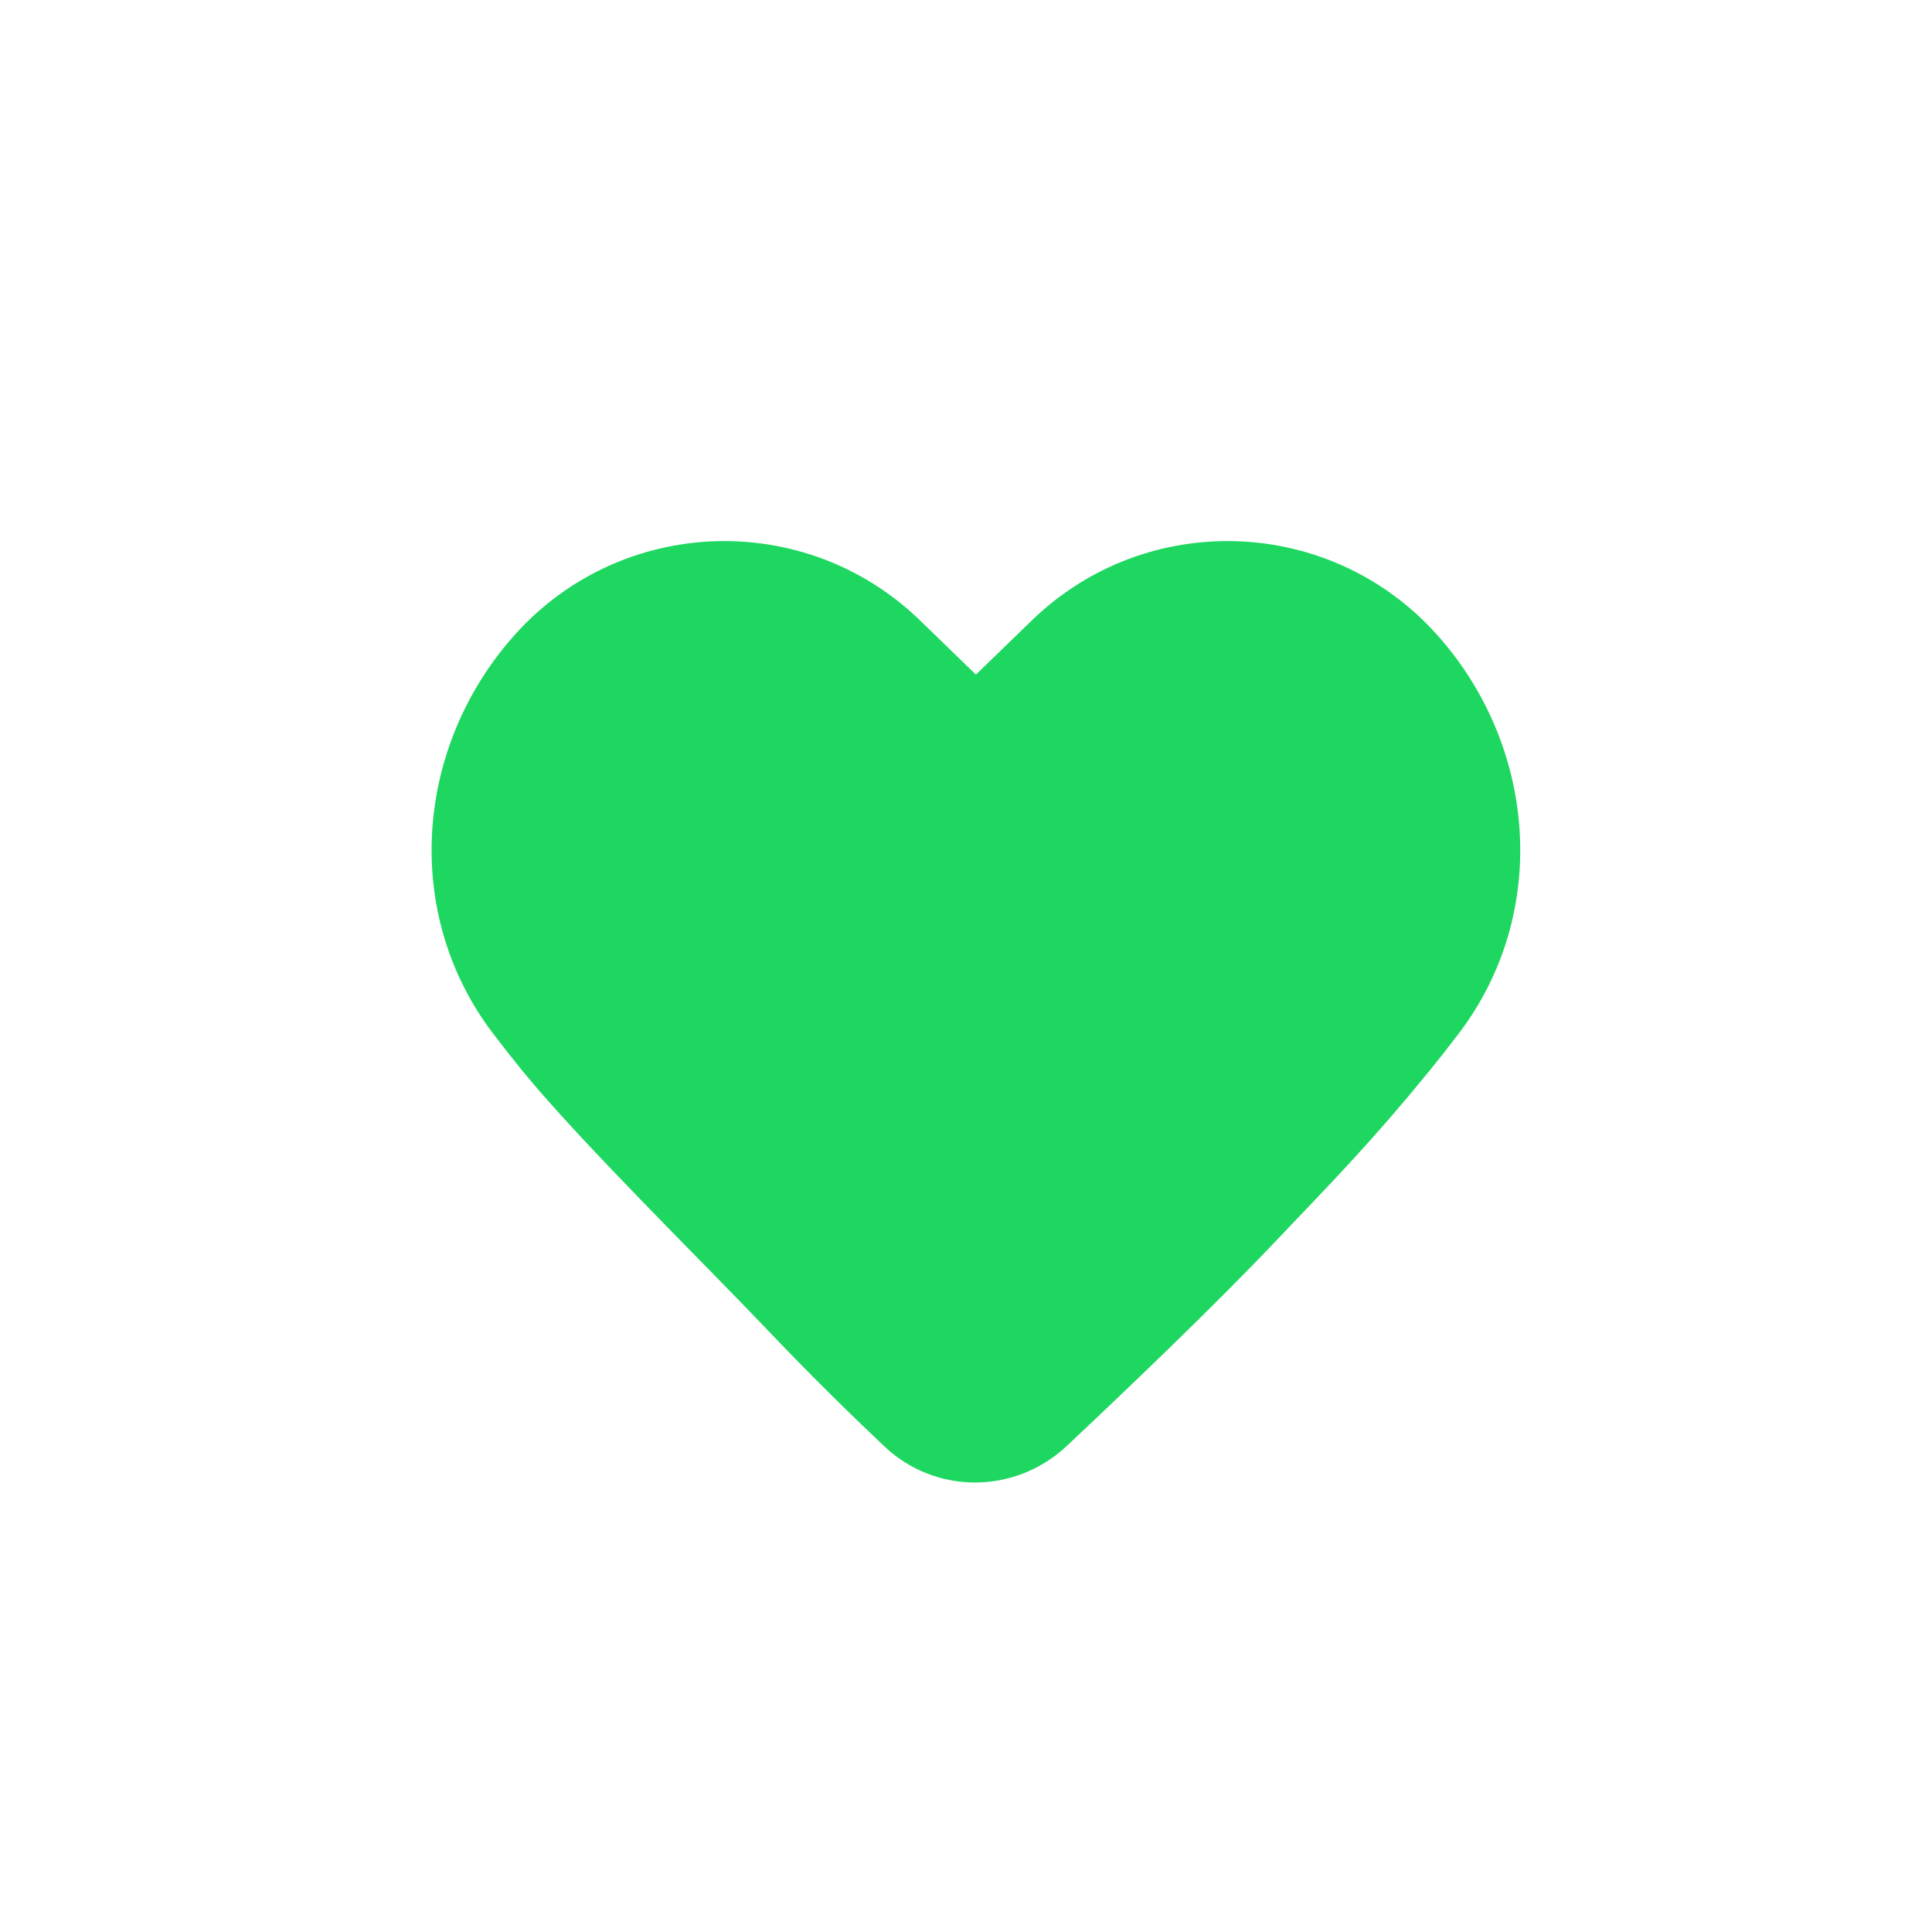
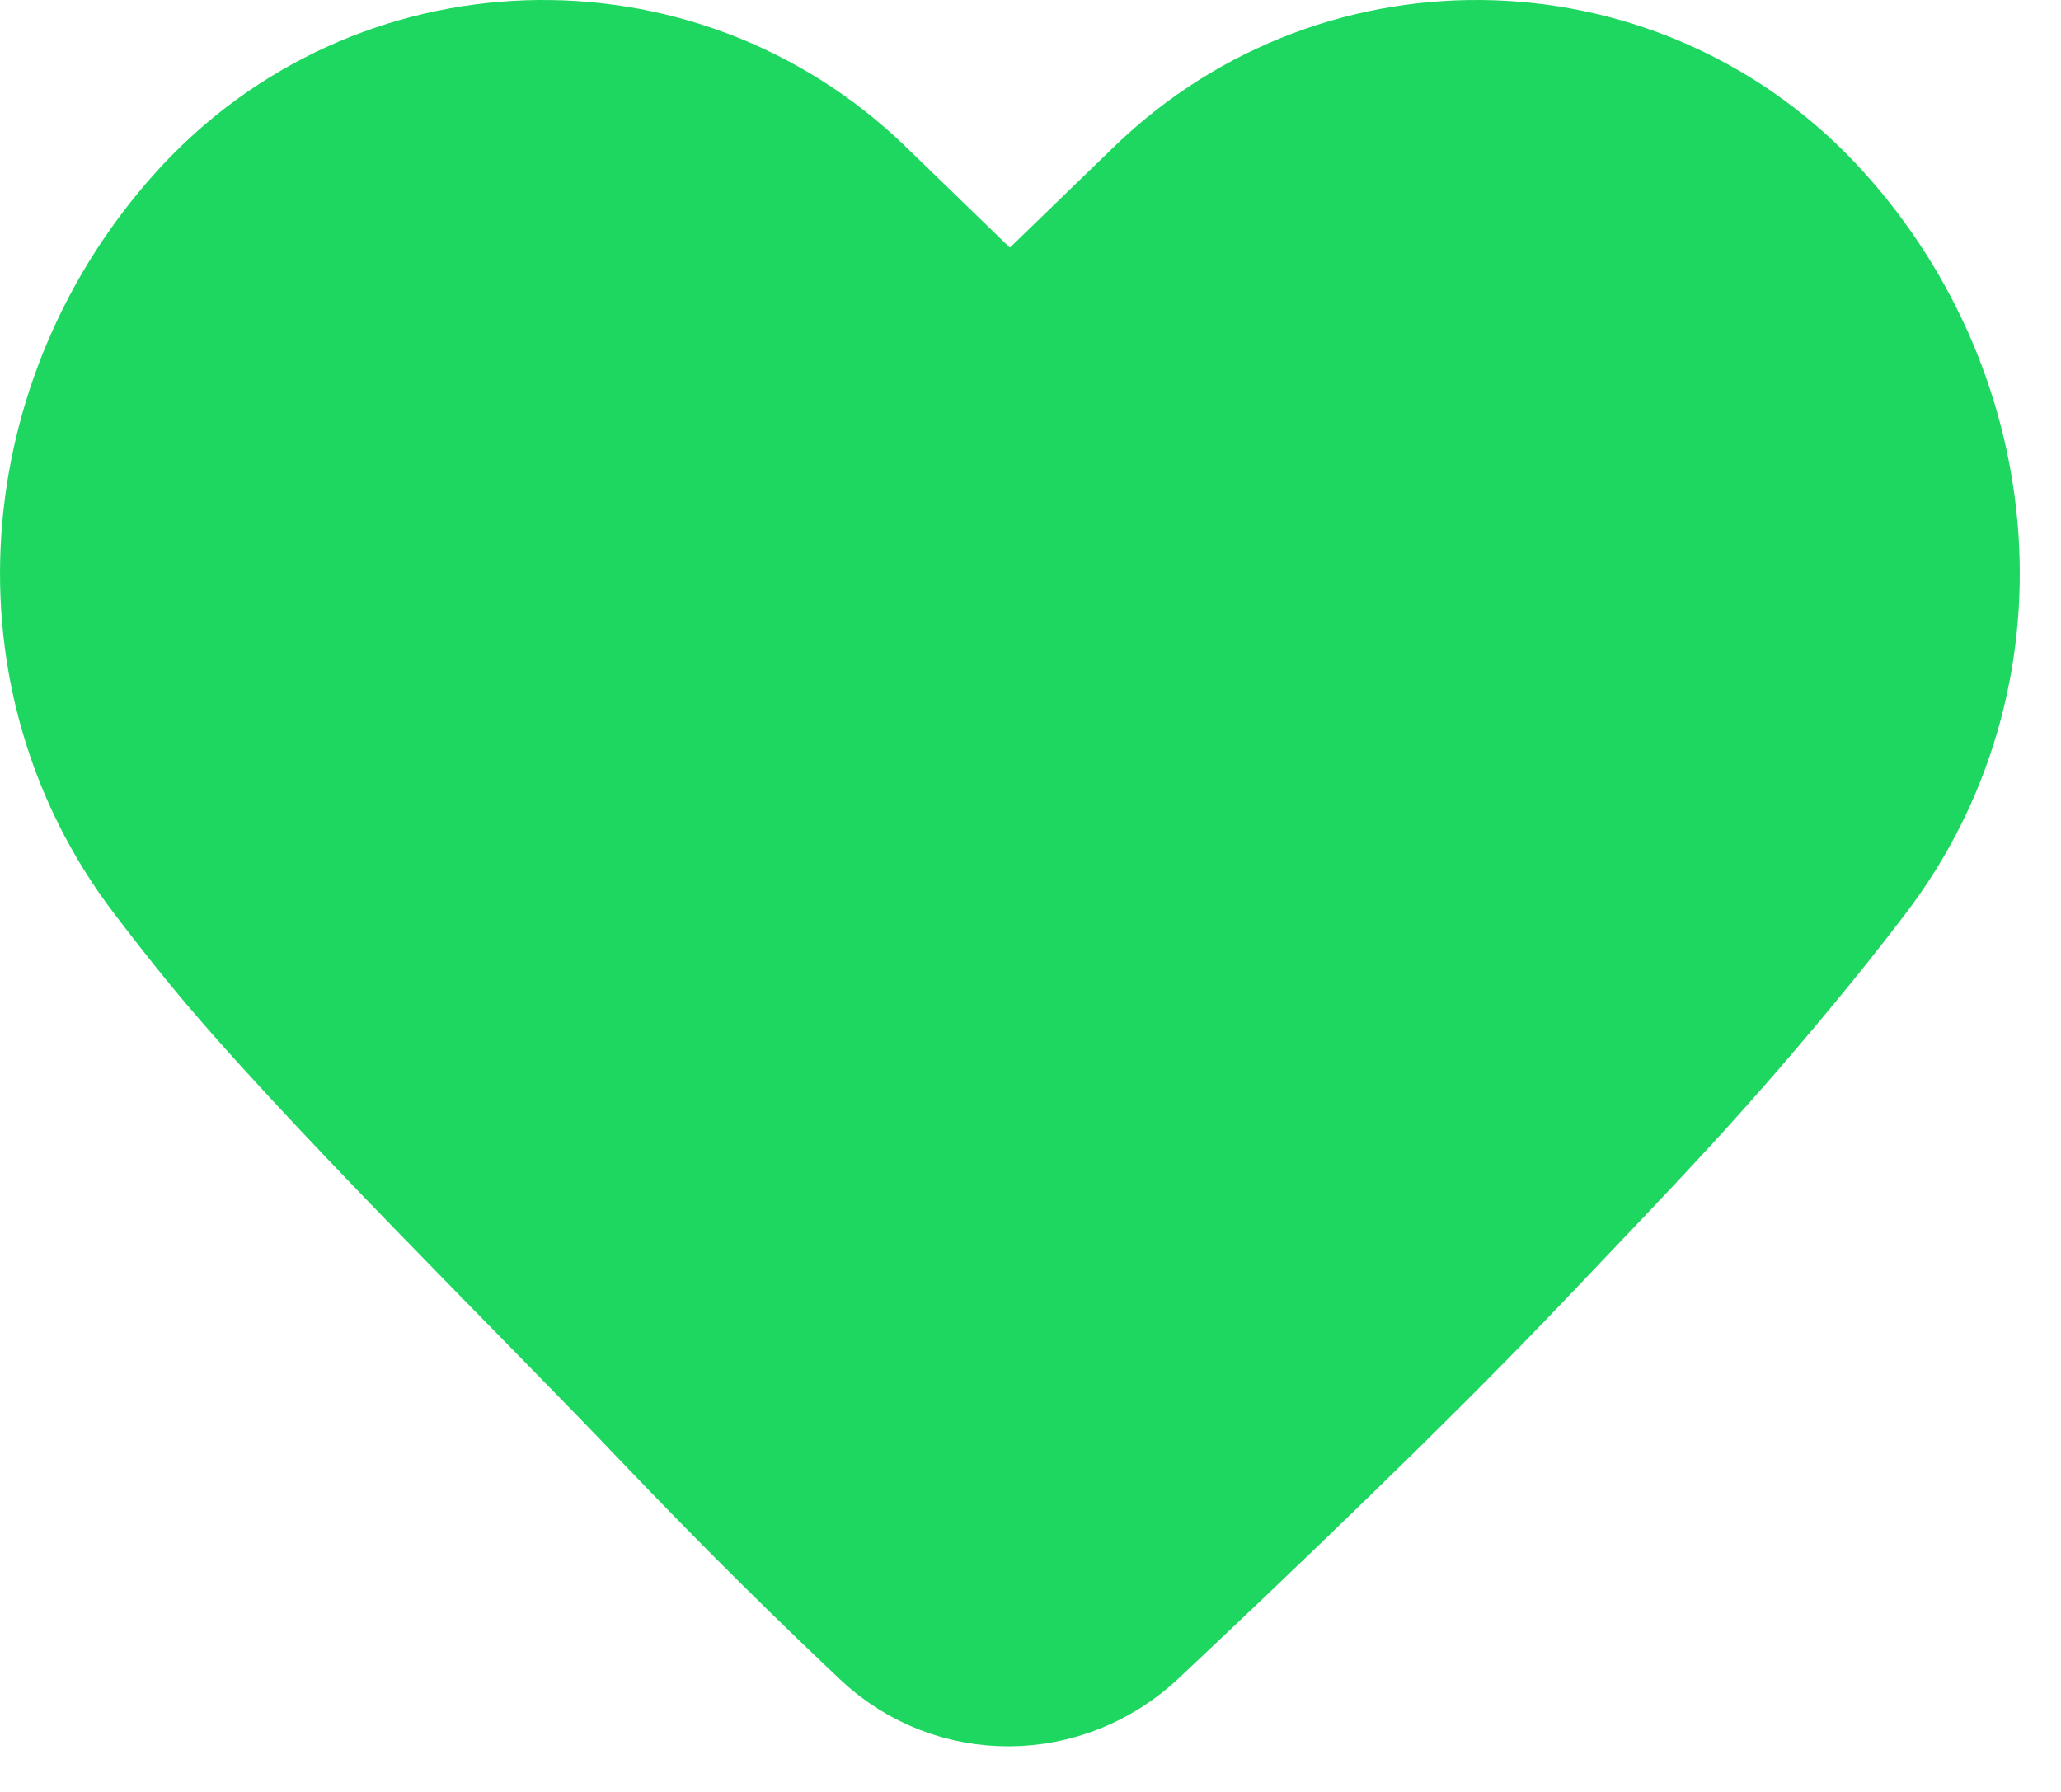
- <svg xmlns="http://www.w3.org/2000/svg" width="40" height="40" viewBox="0 0 40 40" fill="none">
-   <path d="M22.069 13.568L20.205 15.374L18.342 13.568C16.387 11.674 13.252 11.779 11.428 13.798C9.658 15.758 9.415 18.694 11.017 20.792C11.214 21.05 11.408 21.297 11.592 21.523C12.759 22.954 15.304 25.453 16.579 26.794C17.521 27.785 18.368 28.611 19.006 29.213C19.679 29.849 20.719 29.835 21.394 29.201C22.571 28.095 24.375 26.374 25.645 25.037C26.921 23.696 27.652 22.954 28.819 21.523C29.003 21.297 29.197 21.05 29.393 20.792C30.996 18.694 30.752 15.758 28.983 13.798C27.159 11.779 24.024 11.674 22.069 13.568Z" fill="#1ED760" stroke="#1ED760" stroke-width="2.021" stroke-linecap="round" stroke-linejoin="round" />
+ <svg xmlns="http://www.w3.org/2000/svg" width="23" height="20" viewBox="0 0 23 20" fill="none">
+   <path d="M13.134 2.365L11.27 4.171L9.406 2.365C7.452 0.472 4.317 0.576 2.493 2.596C0.723 4.556 0.479 7.491 2.082 9.59C2.279 9.848 2.472 10.095 2.657 10.321C3.823 11.752 6.368 14.251 7.643 15.592C8.585 16.582 9.432 17.409 10.07 18.011C10.744 18.646 11.784 18.632 12.459 17.998C13.635 16.893 15.439 15.171 16.71 13.835C17.985 12.493 18.717 11.752 19.883 10.321C20.067 10.095 20.261 9.848 20.458 9.59C22.061 7.491 21.817 4.556 20.047 2.596C18.223 0.576 15.088 0.472 13.134 2.365Z" fill="#1ED760" stroke="#1ED760" stroke-width="2.021" stroke-linecap="round" stroke-linejoin="round" />
</svg>
